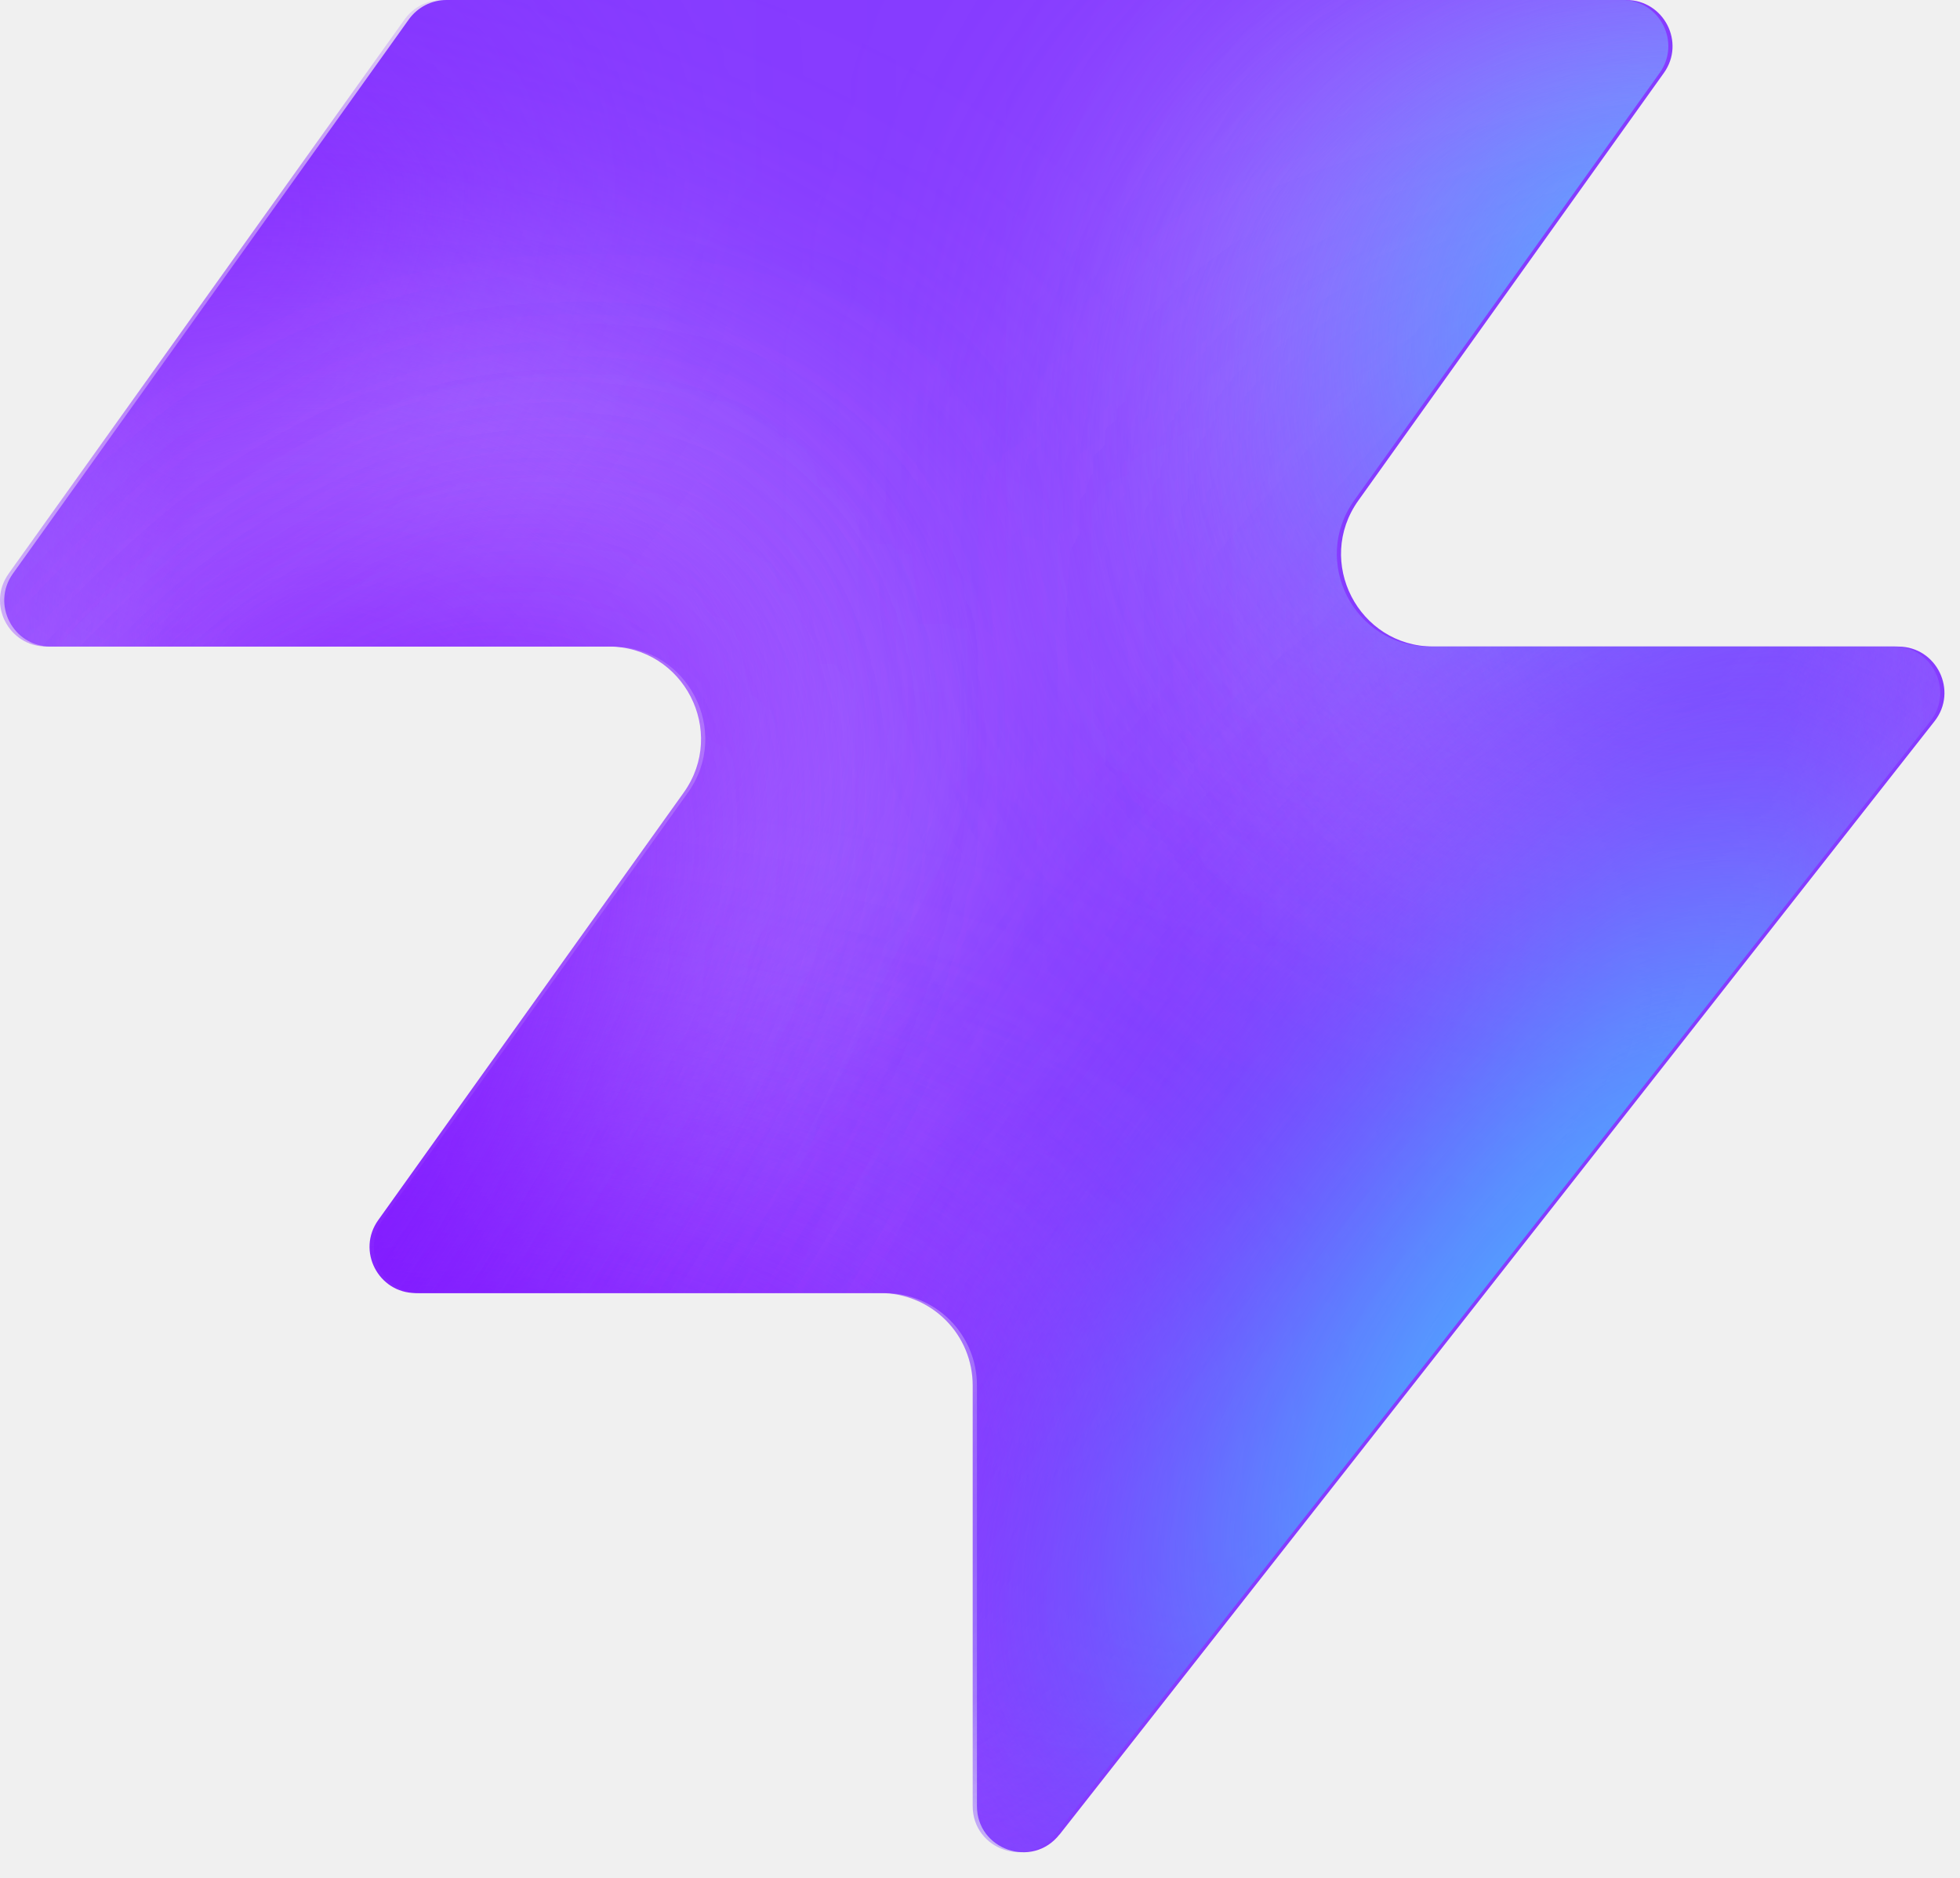
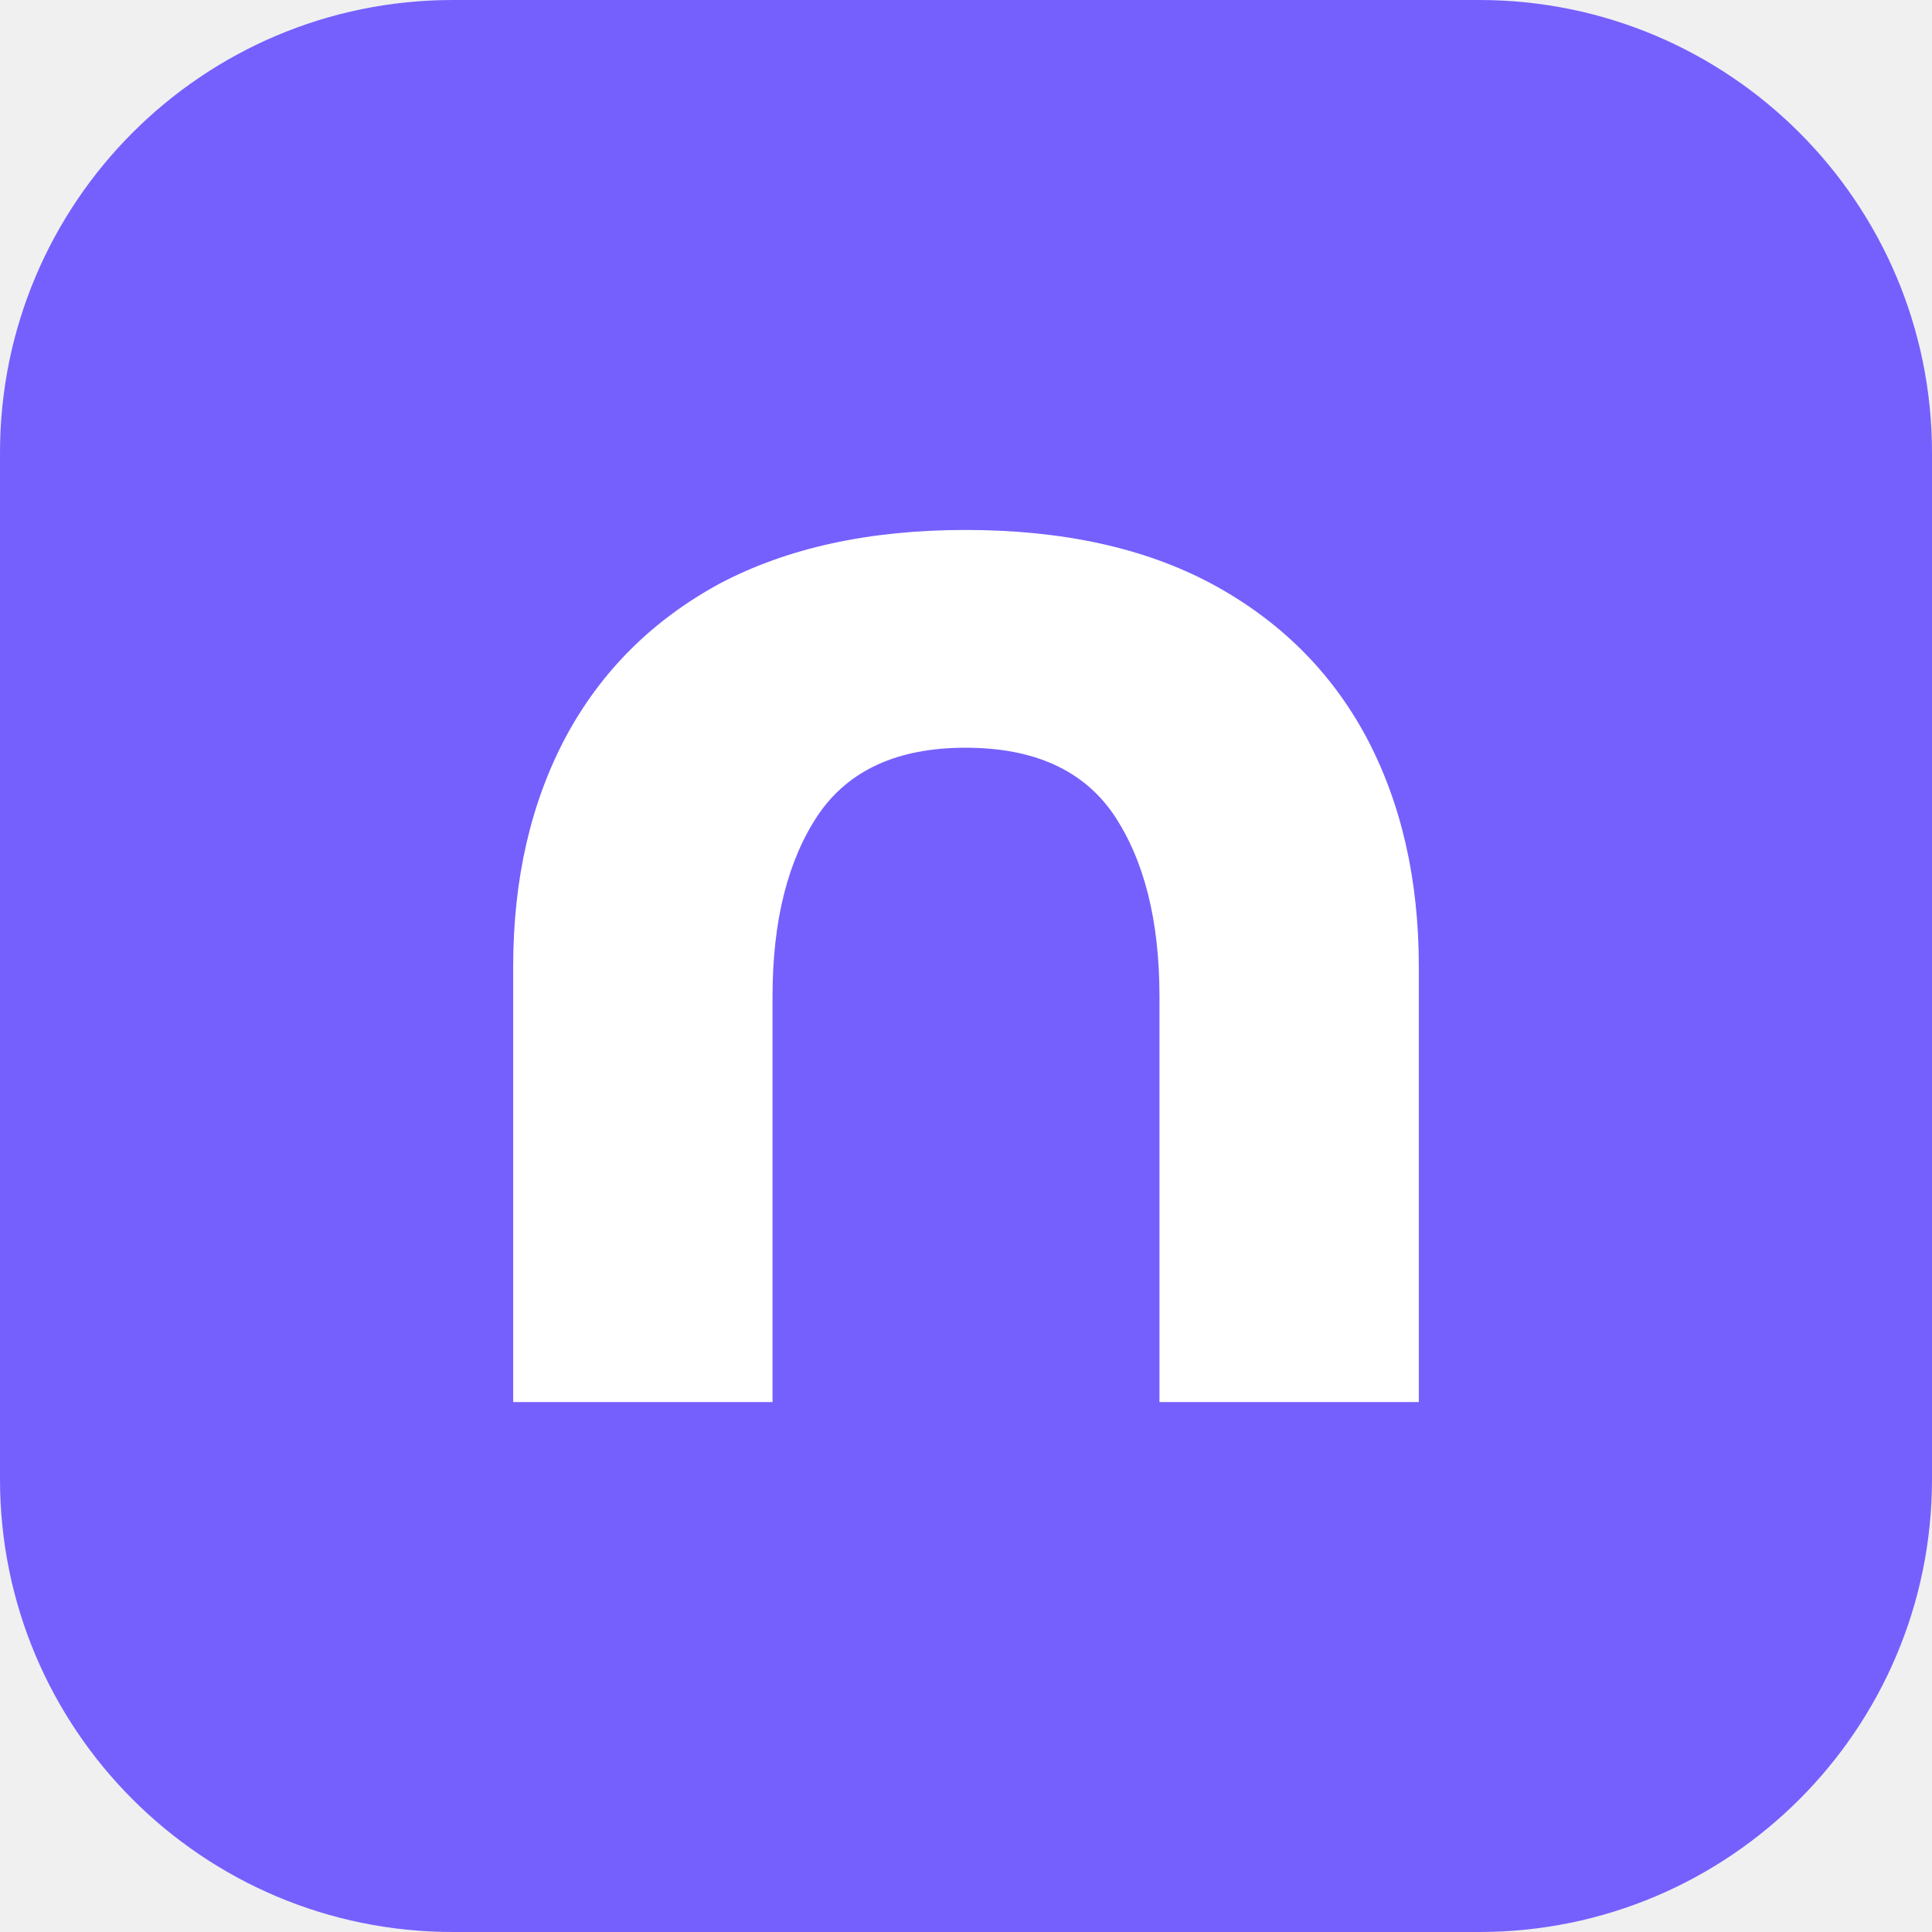
- <svg xmlns="http://www.w3.org/2000/svg" width="48" height="46" fill="none" viewBox="0 0 48 46">
-   <path fill="#863bff" d="M25.946 44.938c-.664.845-2.021.375-2.021-.698V33.937a2.26 2.26 0 0 0-2.262-2.262H10.287c-.92 0-1.456-1.04-.92-1.788l7.48-10.471c1.07-1.497 0-3.578-1.842-3.578H1.237c-.92 0-1.456-1.04-.92-1.788L10.013.474c.214-.297.556-.474.92-.474h28.894c.92 0 1.456 1.04.92 1.788l-7.48 10.471c-1.07 1.498 0 3.579 1.842 3.579h11.377c.943 0 1.473 1.088.89 1.83L25.947 44.94z" style="fill:#863bff;fill:color(display-p3 .525 .23 1);fill-opacity:1" />
-   <mask id="a" width="48" height="46" x="0" y="0" maskUnits="userSpaceOnUse" style="mask-type:alpha">
-     <path fill="#000" d="M25.842 44.938c-.664.844-2.021.375-2.021-.698V33.937a2.26 2.26 0 0 0-2.262-2.262H10.183c-.92 0-1.456-1.04-.92-1.788l7.48-10.471c1.07-1.498 0-3.579-1.842-3.579H1.133c-.92 0-1.456-1.04-.92-1.787L9.91.473c.214-.297.556-.474.92-.474h28.894c.92 0 1.456 1.04.92 1.788l-7.48 10.471c-1.07 1.498 0 3.578 1.842 3.578h11.377c.943 0 1.473 1.088.89 1.832L25.843 44.94z" style="fill:#000;fill-opacity:1" />
-   </mask>
-   <g mask="url(#a)">
-     <g filter="url(#b)">
-       <ellipse cx="5.508" cy="14.704" fill="#ede6ff" rx="5.508" ry="14.704" style="fill:#ede6ff;fill:color(display-p3 .927 .903 1);fill-opacity:1" transform="matrix(.00324 1 1 -.00324 -4.47 31.516)" />
-     </g>
-     <g filter="url(#c)">
-       <ellipse cx="10.399" cy="29.851" fill="#ede6ff" rx="10.399" ry="29.851" style="fill:#ede6ff;fill:color(display-p3 .927 .903 1);fill-opacity:1" transform="matrix(.00324 1 1 -.00324 -39.328 7.883)" />
-     </g>
-     <g filter="url(#d)">
-       <ellipse cx="5.508" cy="30.487" fill="#7e14ff" rx="5.508" ry="30.487" style="fill:#7e14ff;fill:color(display-p3 .492 .077 1);fill-opacity:1" transform="rotate(89.814 -25.913 -14.639)scale(1 -1)" />
-     </g>
-     <g filter="url(#e)">
-       <ellipse cx="5.508" cy="30.599" fill="#7e14ff" rx="5.508" ry="30.599" style="fill:#7e14ff;fill:color(display-p3 .492 .077 1);fill-opacity:1" transform="rotate(89.814 -32.644 -3.334)scale(1 -1)" />
-     </g>
-     <g filter="url(#f)">
-       <ellipse cx="5.508" cy="30.599" fill="#7e14ff" rx="5.508" ry="30.599" style="fill:#7e14ff;fill:color(display-p3 .492 .077 1);fill-opacity:1" transform="matrix(.00324 1 1 -.00324 -34.34 30.47)" />
-     </g>
-     <g filter="url(#g)">
-       <ellipse cx="14.072" cy="22.078" fill="#ede6ff" rx="14.072" ry="22.078" style="fill:#ede6ff;fill:color(display-p3 .927 .903 1);fill-opacity:1" transform="rotate(93.35 24.506 48.493)scale(-1 1)" />
-     </g>
-     <g filter="url(#h)">
-       <ellipse cx="3.47" cy="21.501" fill="#7e14ff" rx="3.47" ry="21.501" style="fill:#7e14ff;fill:color(display-p3 .492 .077 1);fill-opacity:1" transform="rotate(89.009 28.708 47.59)scale(-1 1)" />
-     </g>
-     <g filter="url(#i)">
-       <ellipse cx="3.47" cy="21.501" fill="#7e14ff" rx="3.47" ry="21.501" style="fill:#7e14ff;fill:color(display-p3 .492 .077 1);fill-opacity:1" transform="rotate(89.009 28.708 47.59)scale(-1 1)" />
-     </g>
-     <g filter="url(#j)">
-       <ellipse cx=".387" cy="8.972" fill="#7e14ff" rx="4.407" ry="29.108" style="fill:#7e14ff;fill:color(display-p3 .492 .077 1);fill-opacity:1" transform="rotate(39.51 .387 8.972)" />
-     </g>
-     <g filter="url(#k)">
-       <ellipse cx="47.523" cy="-6.092" fill="#7e14ff" rx="4.407" ry="29.108" style="fill:#7e14ff;fill:color(display-p3 .492 .077 1);fill-opacity:1" transform="rotate(37.892 47.523 -6.092)" />
-     </g>
-     <g filter="url(#l)">
-       <ellipse cx="41.412" cy="6.333" fill="#47bfff" rx="5.971" ry="9.665" style="fill:#47bfff;fill:color(display-p3 .28 .748 1);fill-opacity:1" transform="rotate(37.892 41.412 6.333)" />
-     </g>
-     <g filter="url(#m)">
-       <ellipse cx="-1.879" cy="38.332" fill="#7e14ff" rx="4.407" ry="29.108" style="fill:#7e14ff;fill:color(display-p3 .492 .077 1);fill-opacity:1" transform="rotate(37.892 -1.88 38.332)" />
-     </g>
-     <g filter="url(#n)">
-       <ellipse cx="-1.879" cy="38.332" fill="#7e14ff" rx="4.407" ry="29.108" style="fill:#7e14ff;fill:color(display-p3 .492 .077 1);fill-opacity:1" transform="rotate(37.892 -1.88 38.332)" />
-     </g>
-     <g filter="url(#o)">
-       <ellipse cx="35.651" cy="29.907" fill="#7e14ff" rx="4.407" ry="29.108" style="fill:#7e14ff;fill:color(display-p3 .492 .077 1);fill-opacity:1" transform="rotate(37.892 35.651 29.907)" />
-     </g>
-     <g filter="url(#p)">
-       <ellipse cx="38.418" cy="32.4" fill="#47bfff" rx="5.971" ry="15.297" style="fill:#47bfff;fill:color(display-p3 .28 .748 1);fill-opacity:1" transform="rotate(37.892 38.418 32.4)" />
-     </g>
-   </g>
-   <defs>
-     <filter id="b" width="60.045" height="41.654" x="-19.77" y="16.149" color-interpolation-filters="sRGB" filterUnits="userSpaceOnUse">
-       <feFlood flood-opacity="0" result="BackgroundImageFix" />
-       <feBlend in="SourceGraphic" in2="BackgroundImageFix" result="shape" />
-       <feGaussianBlur result="effect1_foregroundBlur_2002_17158" stdDeviation="7.659" />
-     </filter>
-     <filter id="c" width="90.34" height="51.437" x="-54.613" y="-7.533" color-interpolation-filters="sRGB" filterUnits="userSpaceOnUse">
-       <feFlood flood-opacity="0" result="BackgroundImageFix" />
-       <feBlend in="SourceGraphic" in2="BackgroundImageFix" result="shape" />
-       <feGaussianBlur result="effect1_foregroundBlur_2002_17158" stdDeviation="7.659" />
-     </filter>
-     <filter id="d" width="79.355" height="29.4" x="-49.64" y="2.03" color-interpolation-filters="sRGB" filterUnits="userSpaceOnUse">
-       <feFlood flood-opacity="0" result="BackgroundImageFix" />
-       <feBlend in="SourceGraphic" in2="BackgroundImageFix" result="shape" />
-       <feGaussianBlur result="effect1_foregroundBlur_2002_17158" stdDeviation="4.596" />
-     </filter>
-     <filter id="e" width="79.579" height="29.4" x="-45.045" y="20.029" color-interpolation-filters="sRGB" filterUnits="userSpaceOnUse">
-       <feFlood flood-opacity="0" result="BackgroundImageFix" />
-       <feBlend in="SourceGraphic" in2="BackgroundImageFix" result="shape" />
-       <feGaussianBlur result="effect1_foregroundBlur_2002_17158" stdDeviation="4.596" />
-     </filter>
-     <filter id="f" width="79.579" height="29.4" x="-43.513" y="21.178" color-interpolation-filters="sRGB" filterUnits="userSpaceOnUse">
-       <feFlood flood-opacity="0" result="BackgroundImageFix" />
-       <feBlend in="SourceGraphic" in2="BackgroundImageFix" result="shape" />
-       <feGaussianBlur result="effect1_foregroundBlur_2002_17158" stdDeviation="4.596" />
-     </filter>
-     <filter id="g" width="74.749" height="58.852" x="15.756" y="-17.901" color-interpolation-filters="sRGB" filterUnits="userSpaceOnUse">
-       <feFlood flood-opacity="0" result="BackgroundImageFix" />
-       <feBlend in="SourceGraphic" in2="BackgroundImageFix" result="shape" />
-       <feGaussianBlur result="effect1_foregroundBlur_2002_17158" stdDeviation="7.659" />
-     </filter>
-     <filter id="h" width="61.377" height="25.362" x="23.548" y="2.284" color-interpolation-filters="sRGB" filterUnits="userSpaceOnUse">
-       <feFlood flood-opacity="0" result="BackgroundImageFix" />
-       <feBlend in="SourceGraphic" in2="BackgroundImageFix" result="shape" />
-       <feGaussianBlur result="effect1_foregroundBlur_2002_17158" stdDeviation="4.596" />
-     </filter>
-     <filter id="i" width="61.377" height="25.362" x="23.548" y="2.284" color-interpolation-filters="sRGB" filterUnits="userSpaceOnUse">
-       <feFlood flood-opacity="0" result="BackgroundImageFix" />
-       <feBlend in="SourceGraphic" in2="BackgroundImageFix" result="shape" />
-       <feGaussianBlur result="effect1_foregroundBlur_2002_17158" stdDeviation="4.596" />
-     </filter>
-     <filter id="j" width="56.045" height="63.649" x="-27.636" y="-22.853" color-interpolation-filters="sRGB" filterUnits="userSpaceOnUse">
-       <feFlood flood-opacity="0" result="BackgroundImageFix" />
-       <feBlend in="SourceGraphic" in2="BackgroundImageFix" result="shape" />
-       <feGaussianBlur result="effect1_foregroundBlur_2002_17158" stdDeviation="4.596" />
-     </filter>
-     <filter id="k" width="54.814" height="64.646" x="20.116" y="-38.415" color-interpolation-filters="sRGB" filterUnits="userSpaceOnUse">
-       <feFlood flood-opacity="0" result="BackgroundImageFix" />
-       <feBlend in="SourceGraphic" in2="BackgroundImageFix" result="shape" />
-       <feGaussianBlur result="effect1_foregroundBlur_2002_17158" stdDeviation="4.596" />
-     </filter>
-     <filter id="l" width="33.541" height="35.313" x="24.641" y="-11.323" color-interpolation-filters="sRGB" filterUnits="userSpaceOnUse">
-       <feFlood flood-opacity="0" result="BackgroundImageFix" />
-       <feBlend in="SourceGraphic" in2="BackgroundImageFix" result="shape" />
-       <feGaussianBlur result="effect1_foregroundBlur_2002_17158" stdDeviation="4.596" />
-     </filter>
-     <filter id="m" width="54.814" height="64.646" x="-29.286" y="6.009" color-interpolation-filters="sRGB" filterUnits="userSpaceOnUse">
-       <feFlood flood-opacity="0" result="BackgroundImageFix" />
-       <feBlend in="SourceGraphic" in2="BackgroundImageFix" result="shape" />
-       <feGaussianBlur result="effect1_foregroundBlur_2002_17158" stdDeviation="4.596" />
-     </filter>
-     <filter id="n" width="54.814" height="64.646" x="-29.286" y="6.009" color-interpolation-filters="sRGB" filterUnits="userSpaceOnUse">
-       <feFlood flood-opacity="0" result="BackgroundImageFix" />
-       <feBlend in="SourceGraphic" in2="BackgroundImageFix" result="shape" />
-       <feGaussianBlur result="effect1_foregroundBlur_2002_17158" stdDeviation="4.596" />
-     </filter>
-     <filter id="o" width="54.814" height="64.646" x="8.244" y="-2.416" color-interpolation-filters="sRGB" filterUnits="userSpaceOnUse">
-       <feFlood flood-opacity="0" result="BackgroundImageFix" />
-       <feBlend in="SourceGraphic" in2="BackgroundImageFix" result="shape" />
-       <feGaussianBlur result="effect1_foregroundBlur_2002_17158" stdDeviation="4.596" />
-     </filter>
-     <filter id="p" width="39.409" height="43.623" x="18.713" y="10.588" color-interpolation-filters="sRGB" filterUnits="userSpaceOnUse">
-       <feFlood flood-opacity="0" result="BackgroundImageFix" />
-       <feBlend in="SourceGraphic" in2="BackgroundImageFix" result="shape" />
-       <feGaussianBlur result="effect1_foregroundBlur_2002_17158" stdDeviation="4.596" />
-     </filter>
-   </defs>
+ <svg xmlns="http://www.w3.org/2000/svg" viewBox="0 0 64 64" width="64" height="64">
+   <rect width="64" height="64" rx="15" fill="#7560FD" />
+   <svg x="17" y="17.5" width="30" height="29" viewBox="54 91 108 104">
+     <path d="M84.928 146.631C84.928 137.605 86.742 130.385 90.371 124.969C94 119.636 99.856 116.969 107.938 116.969C116.103 116.969 122 119.636 125.629 124.969C129.258 130.385 131.072 137.605 131.072 146.631V195H162V143.062C162 132.641 159.897 123.492 155.691 115.615C151.485 107.821 145.34 101.749 137.258 97.4C129.258 93.133 119.485 91 107.938 91C96.474 91 86.701 93.133 78.619 97.4C70.619 101.749 64.516 107.821 60.309 115.615C56.103 123.492 54 132.641 54 143.062V195H84.928V146.631Z" fill="#FFFFFF" />
+   </svg>
</svg>
